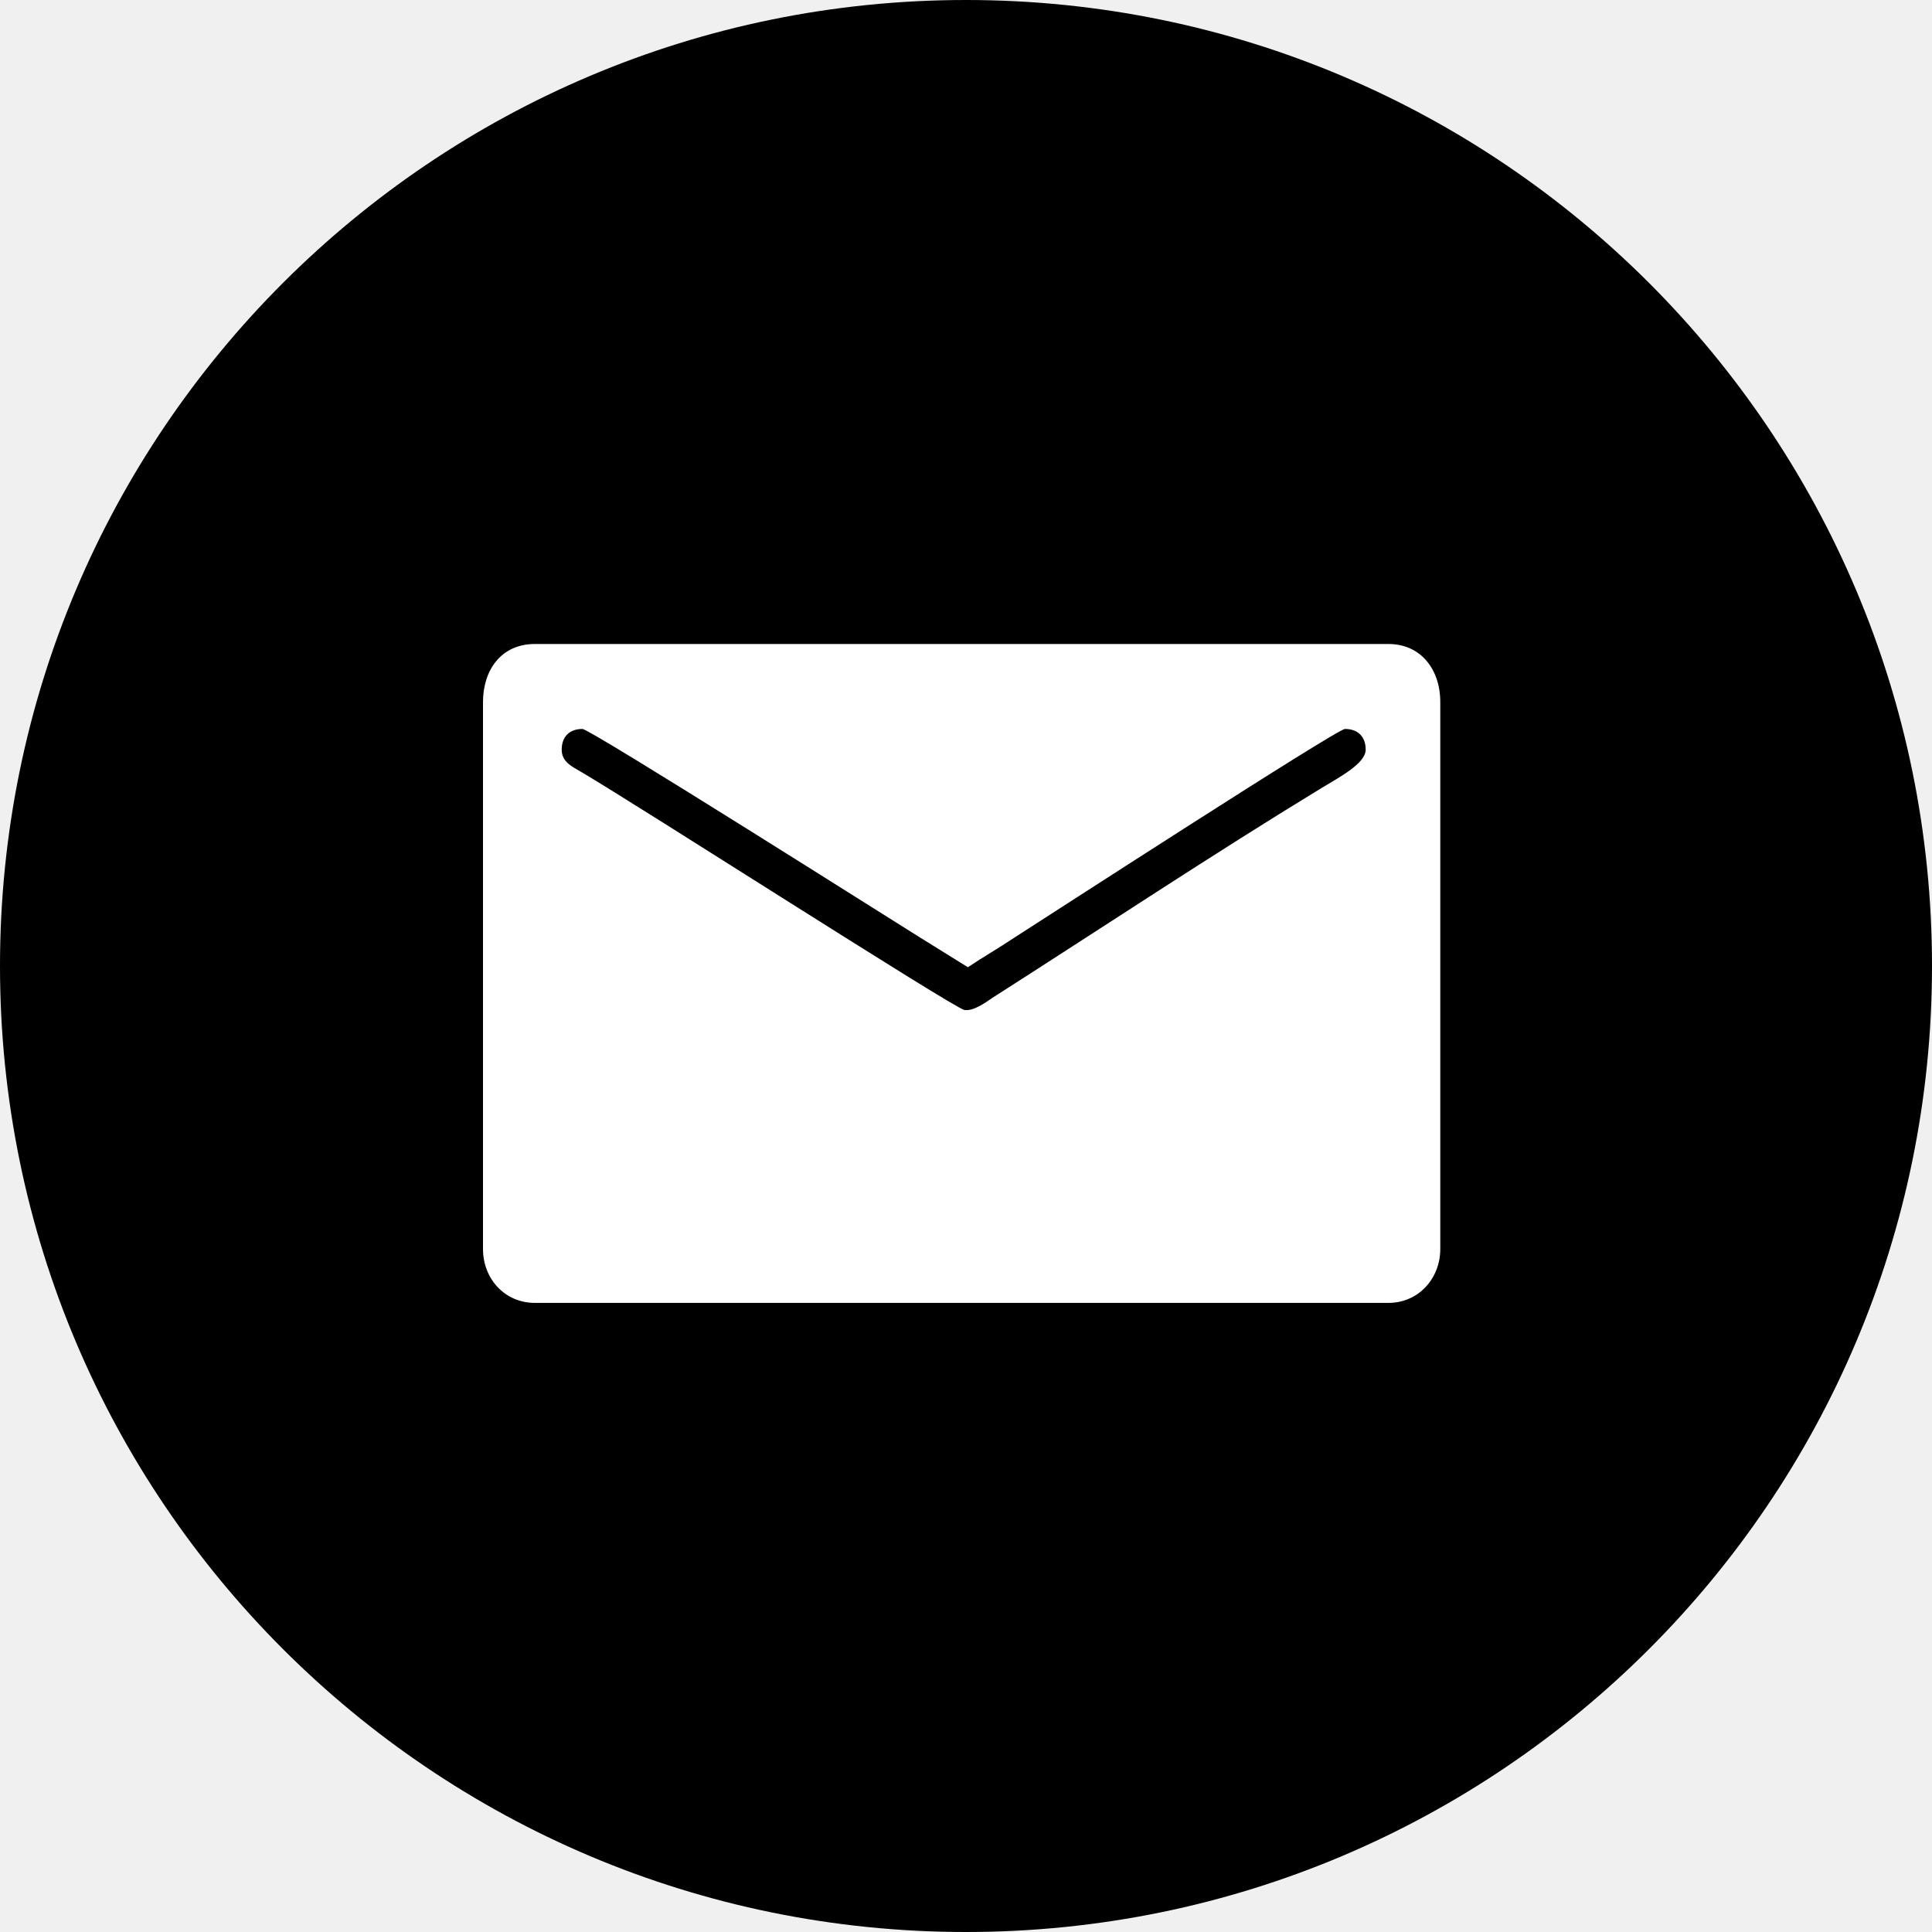
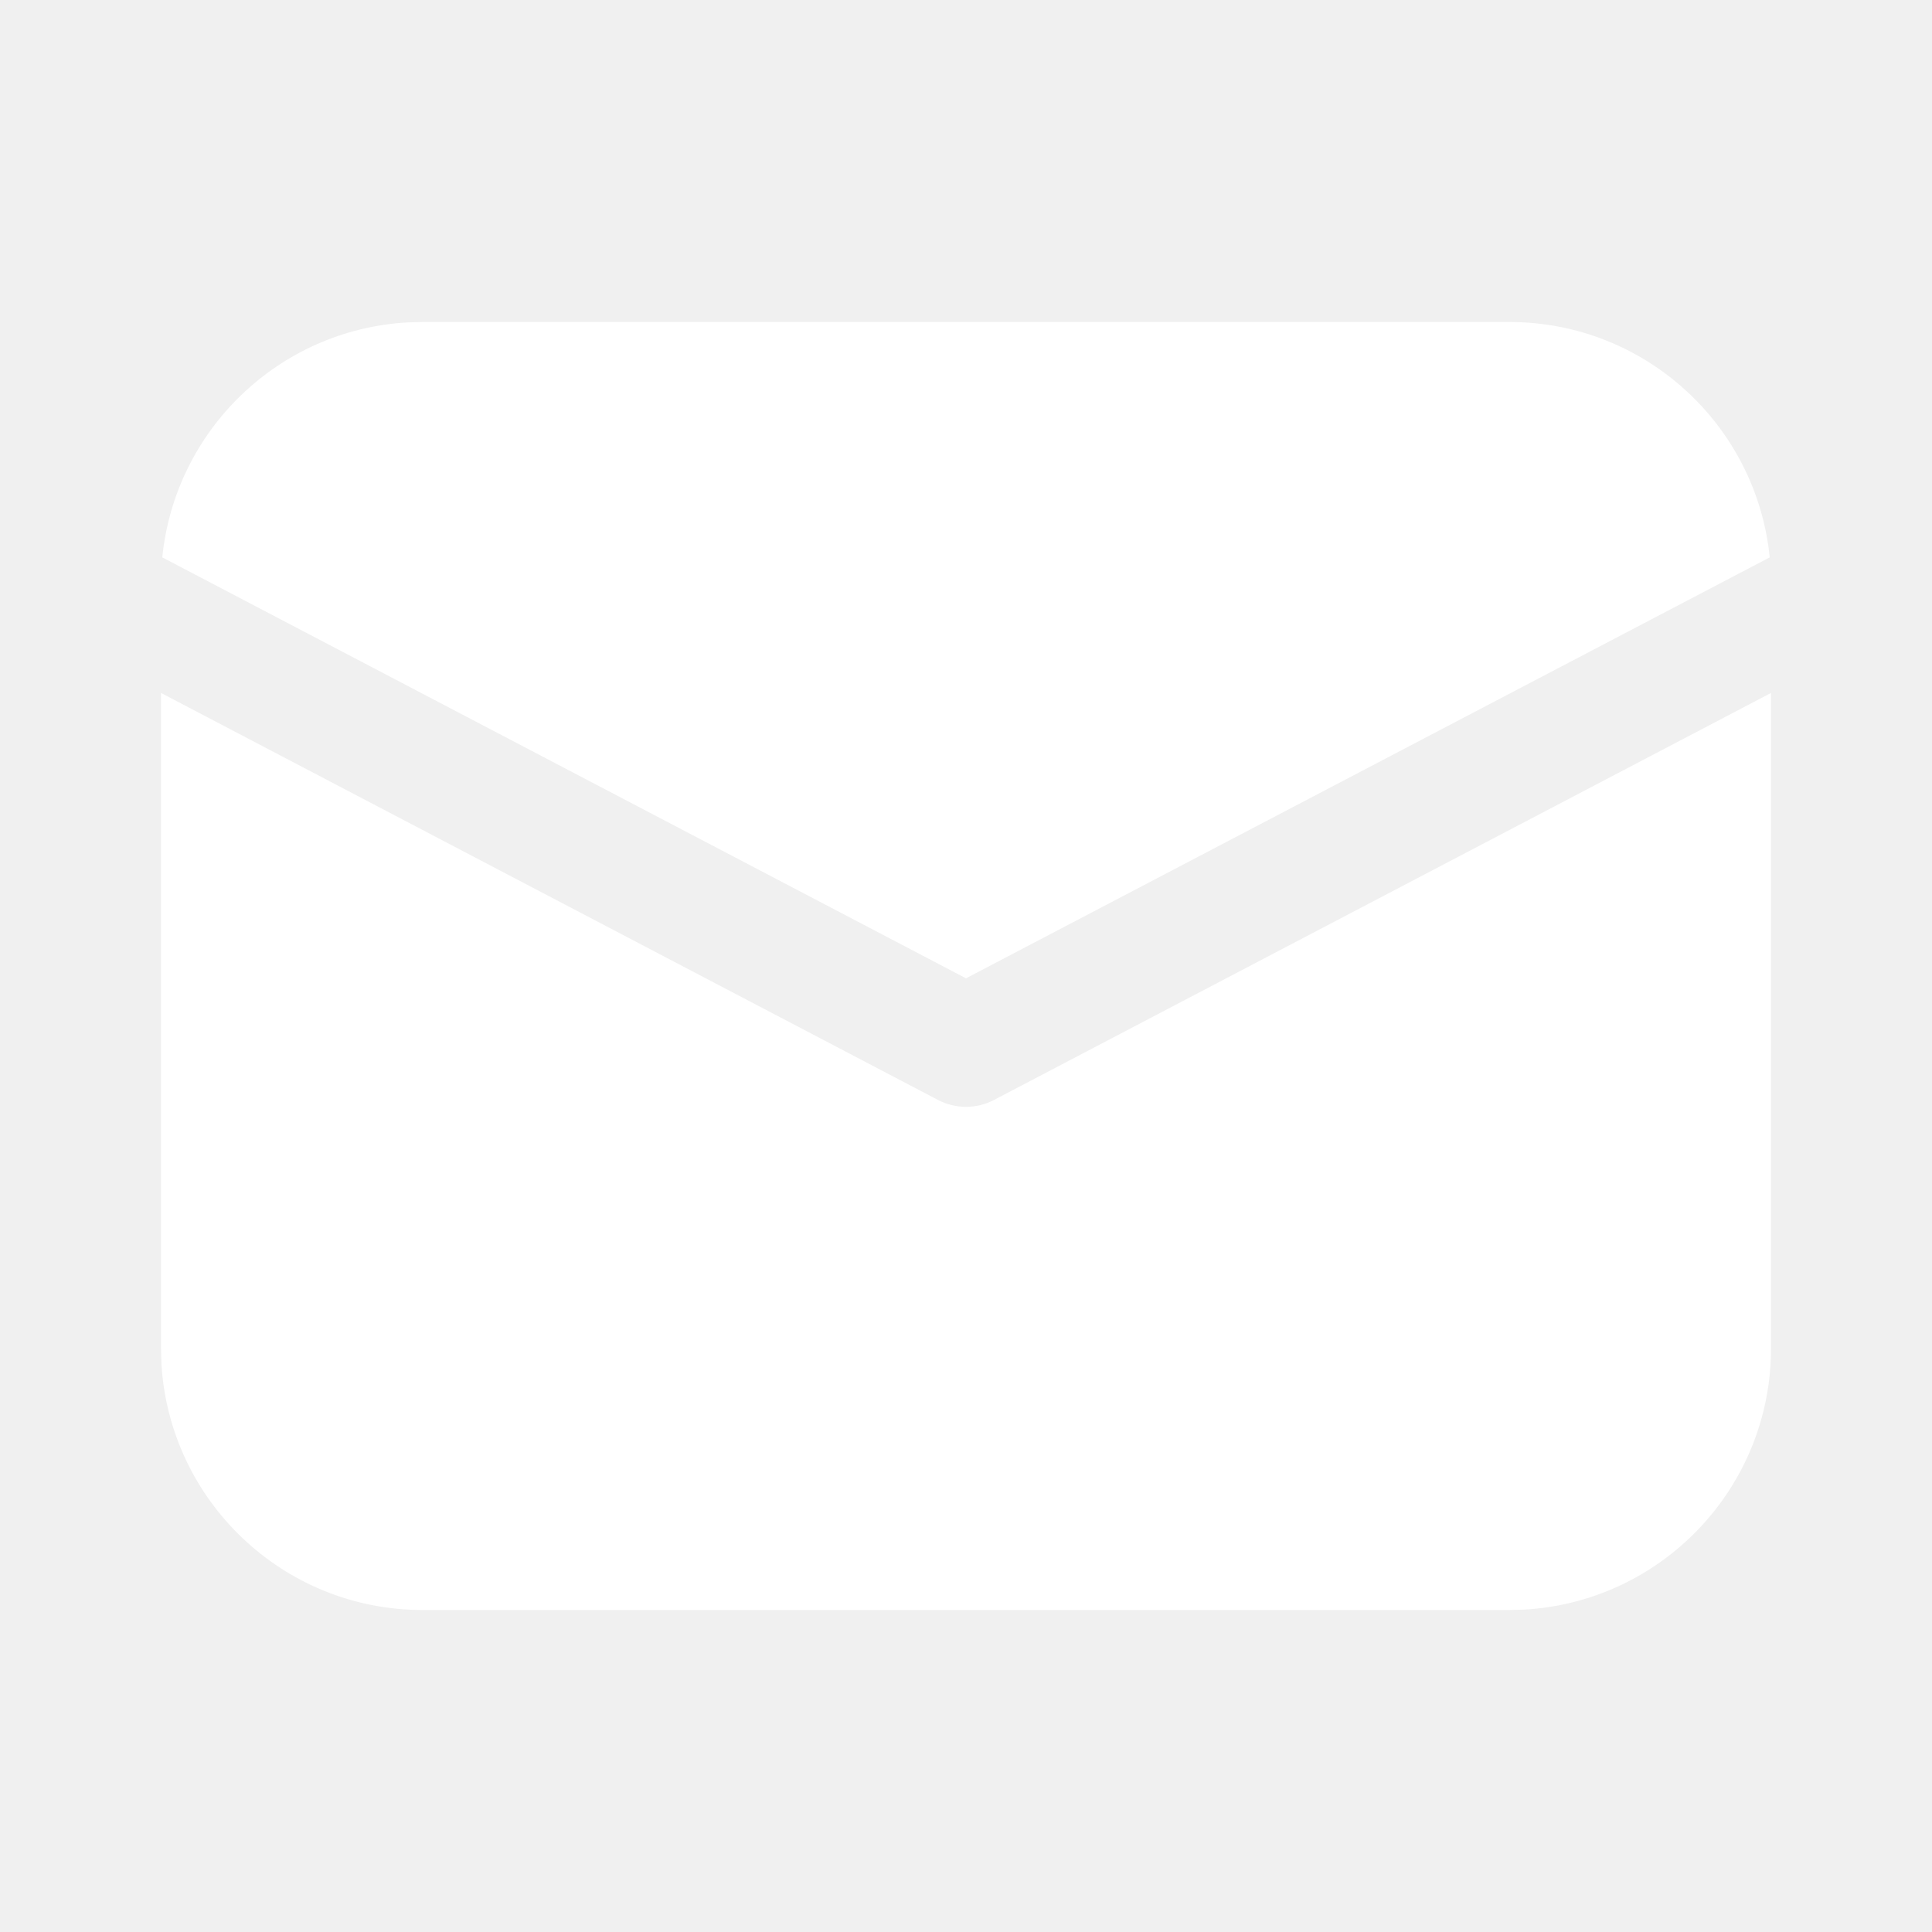
- <svg xmlns="http://www.w3.org/2000/svg" height="72" viewBox="0 0 72 72" width="72">
-   <g fill="none" fill-rule="evenodd">
-     <path d="M36,72 L36,72 C55.882,72 72,55.882 72,36 L72,36 C72,16.118 55.882,-3.65231026e-15 36,0 L36,0 C16.118,3.65231026e-15 -2.4348735e-15,16.118 0,36 L0,36 C2.4348735e-15,55.882 16.118,72 36,72 Z" fill="#000" />
-     <path d="M18,26.162 L18,46.548 C18,47.657 18.812,48.555 19.93,48.555 L51.745,48.555 C52.862,48.555 53.675,47.646 53.675,46.548 L53.675,26.162 C53.675,24.945 52.948,24 51.745,24 L19.93,24 C18.681,24 18,24.969 18,26.162 M20.933,27.938 C20.933,27.447 21.231,27.166 21.706,27.166 C21.999,27.166 33.56,34.491 34.26,34.921 L36.07,36.046 C36.643,35.662 37.219,35.333 37.814,34.935 C39.027,34.159 49.825,27.166 50.122,27.166 C50.599,27.166 50.895,27.447 50.895,27.938 C50.895,28.458 49.893,28.975 49.24,29.373 C45.139,31.872 41.04,34.597 36.98,37.189 C36.743,37.349 36.285,37.692 35.941,37.639 C35.558,37.58 23.794,30.022 21.653,28.764 C21.332,28.574 20.933,28.401 20.933,27.938" fill="#FFF" />
-   </g>
+ <svg xmlns="http://www.w3.org/2000/svg" fill="#ffffff" height="24" viewBox="0 0 24 24" width="24">
+   <path d="M22 8.608V16.75C22 18.483 20.643 19.899 18.934 19.995L18.75 20H5.25C3.517 20 2.101 18.643 2.005 16.934L2 16.75V8.608L11.652 13.664C11.87 13.778 12.13 13.778 12.348 13.664L22 8.608ZM5.25 4H18.75C20.435 4 21.82 5.282 21.984 6.924L12 12.153L2.016 6.924C2.174 5.343 3.464 4.095 5.064 4.005L5.25 4H18.75H5.25Z" fill="#ffffff" />
</svg>
